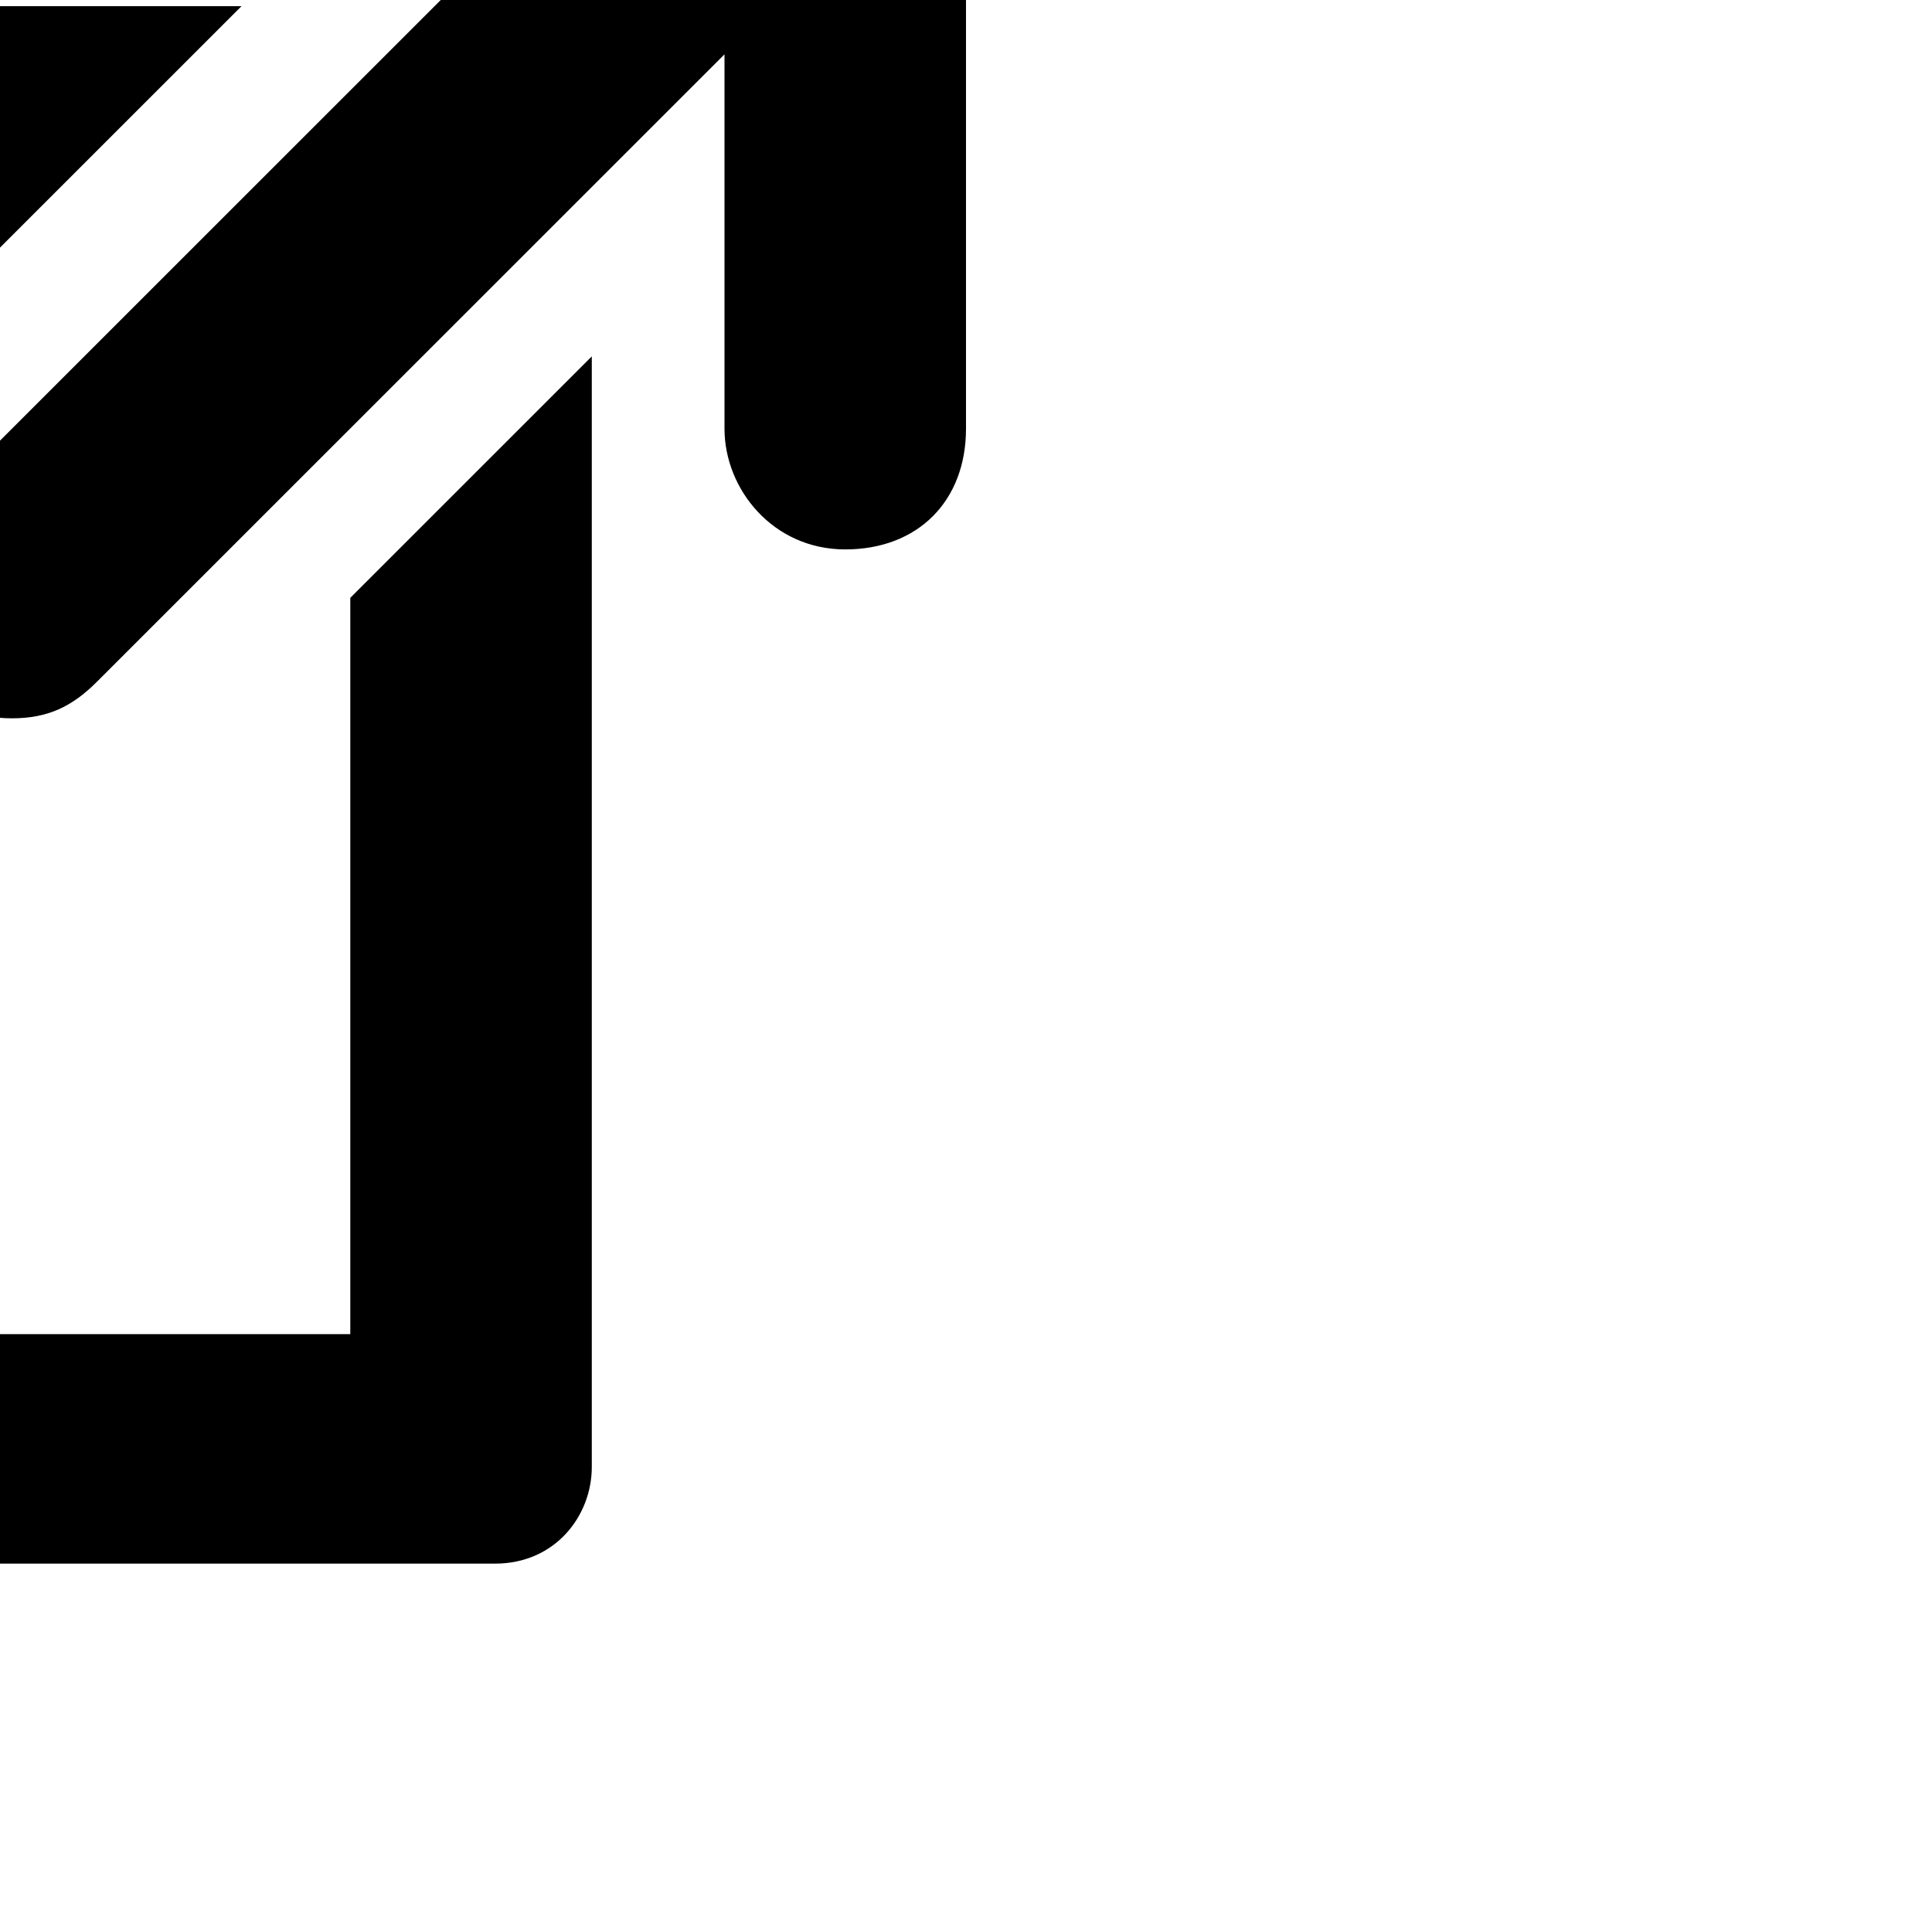
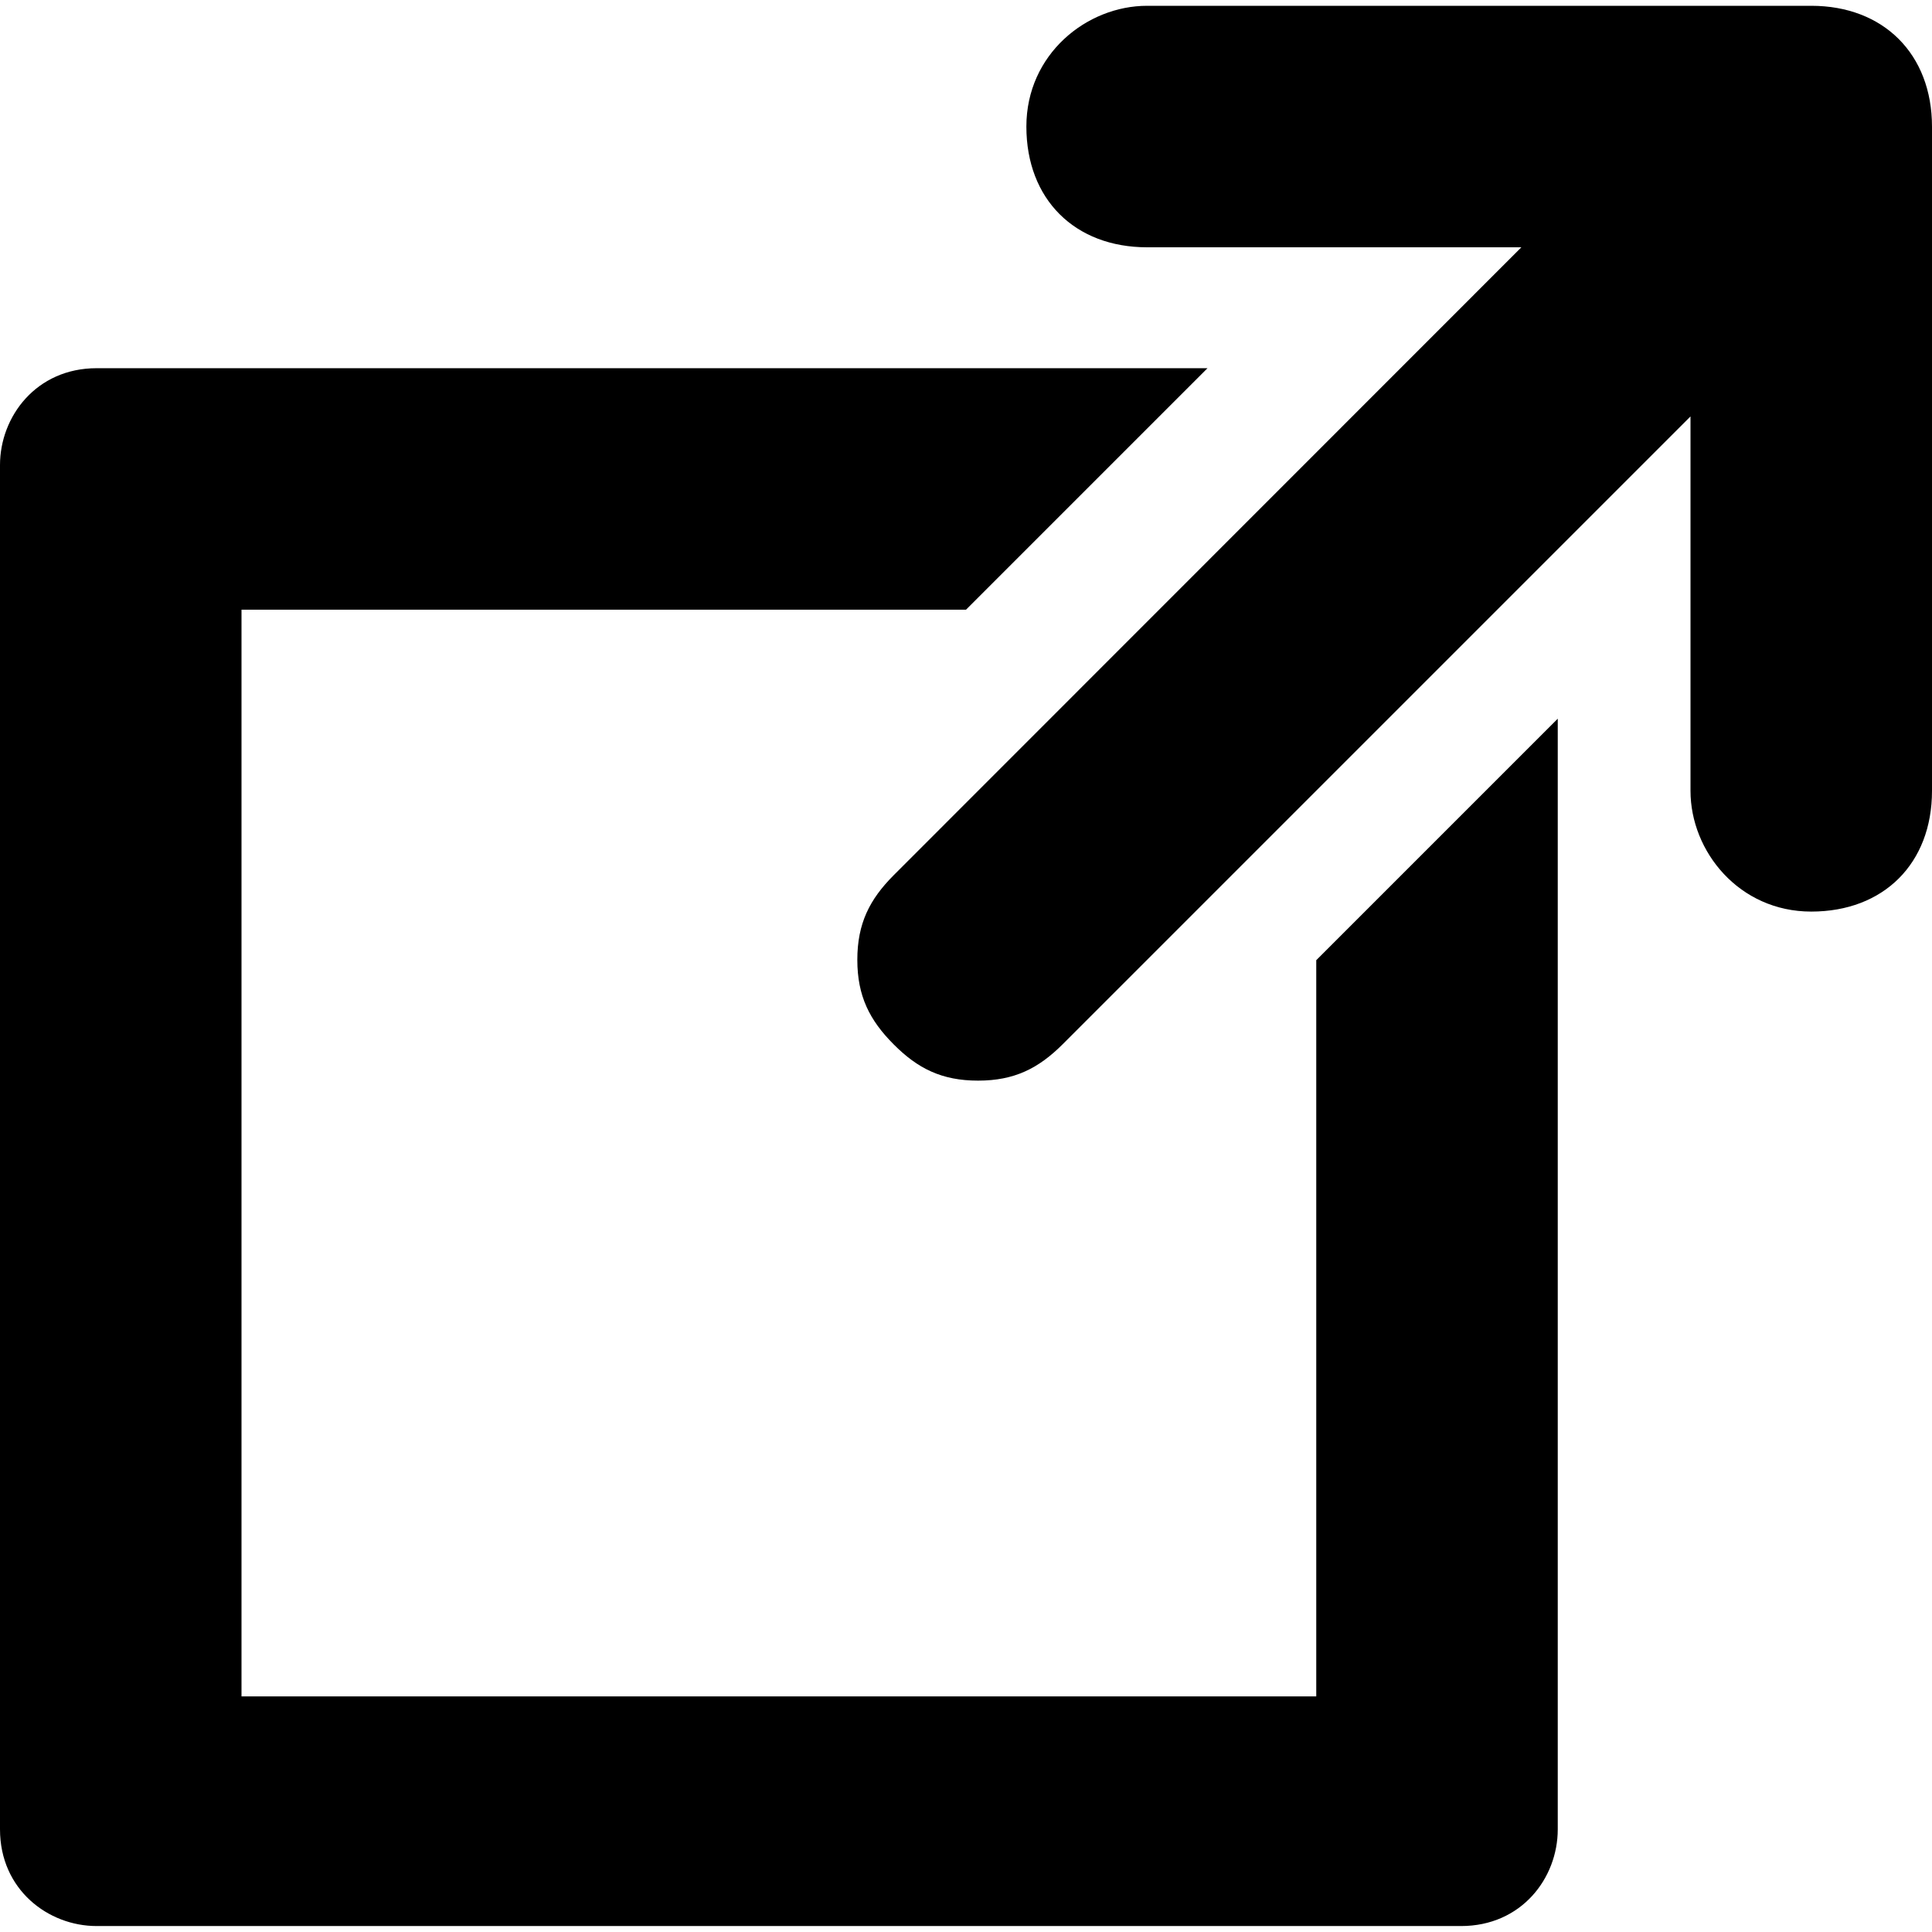
- <svg xmlns="http://www.w3.org/2000/svg" version="1.1" id="Слой_1" x="0px" y="0px" width="16px" height="15.9px" viewBox="0 0 16 15.9" style="enable-background:new 0 0 16 15.9;" xml:space="preserve">
-   <path d="M7-2.95H1.5c-0.5,0-1,0.4-1,1c0,0.601,0.4,1,1,1h3.1l-5.2,5.2c-0.2,0.2-0.3,0.4-0.3,0.7s0.1,0.5,0.3,0.7  c0.2,0.2,0.4,0.3,0.7,0.3c0.301,0,0.5-0.101,0.7-0.3L6,0.45v3.101c0,0.5,0.4,1,1,1s1-0.399,1-1v-5.5C8-2.55,7.6-2.95,7-2.95z" />
-   <path d="M3,11.051h-9v-9h6l2-2h-9.2c-0.5,0-0.8,0.4-0.8,0.801v11.3c0,0.5,0.4,0.8,0.8,0.8H4.1c0.5,0,0.801-0.398,0.801-0.8v-9.2  l-2,2v6.102H3V11.051z" />
+ <svg xmlns="http://www.w3.org/2000/svg" version="1.1" id="Слой_1" x="0px" y="0px" width="24px" height="24px" viewBox="-2 -2 24 24" style="enable-background:new -2 -2 24 24;" xml:space="preserve">
+   <path d="M20.5-1.928h-8.25c-0.75,0-1.5,0.601-1.5,1.5c0,0.903,0.601,1.5,1.5,1.5h4.649L9.101,8.873c-0.299,0.3-0.451,0.6-0.451,1.05  s0.152,0.75,0.451,1.05c0.299,0.301,0.599,0.451,1.049,0.451c0.451,0,0.75-0.152,1.05-0.451L19,3.173v4.651  c0,0.75,0.601,1.5,1.5,1.5s1.5-0.597,1.5-1.5v-8.25C22-1.327,21.399-1.928,20.5-1.928z" />
+   <path d="M14.5,19.073H1V5.574h9l3-3H-0.8c-0.75,0-1.2,0.601-1.2,1.203v16.948c0,0.75,0.6,1.201,1.2,1.201h16.95  c0.75,0,1.201-0.595,1.201-1.201V6.928l-3,3v9.154h0.151v-0.009H14.5z" />
</svg>
